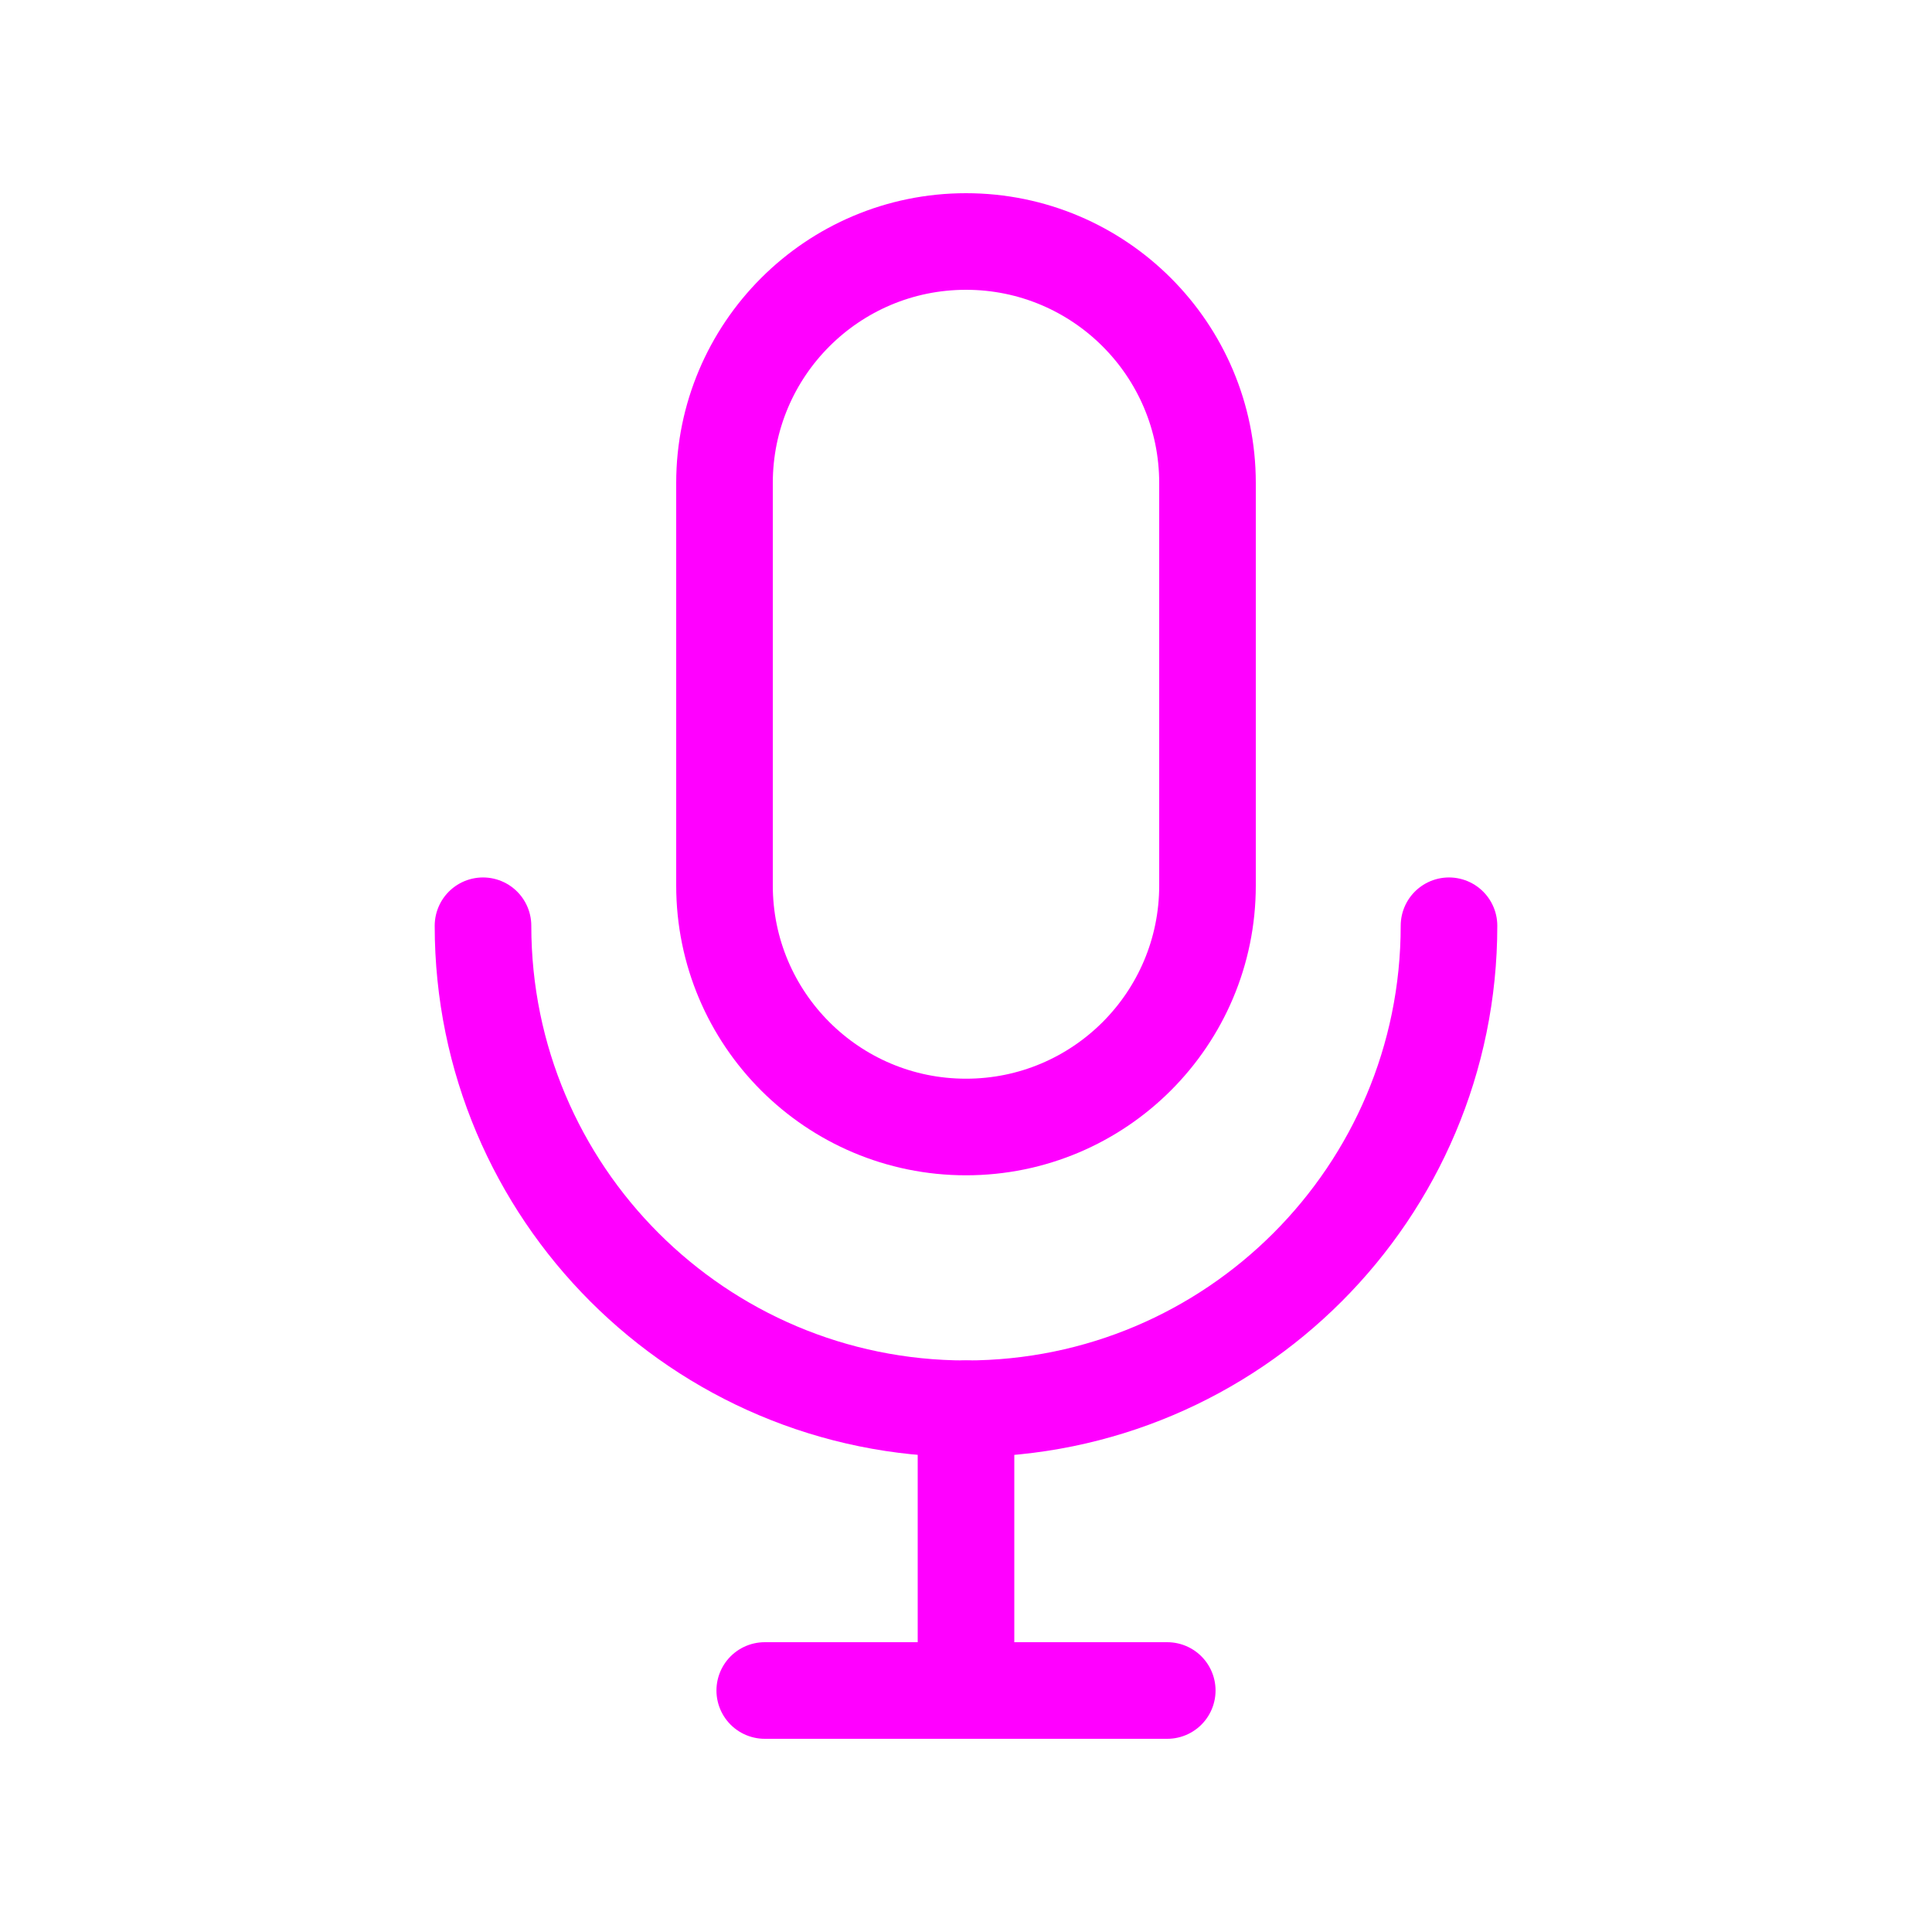
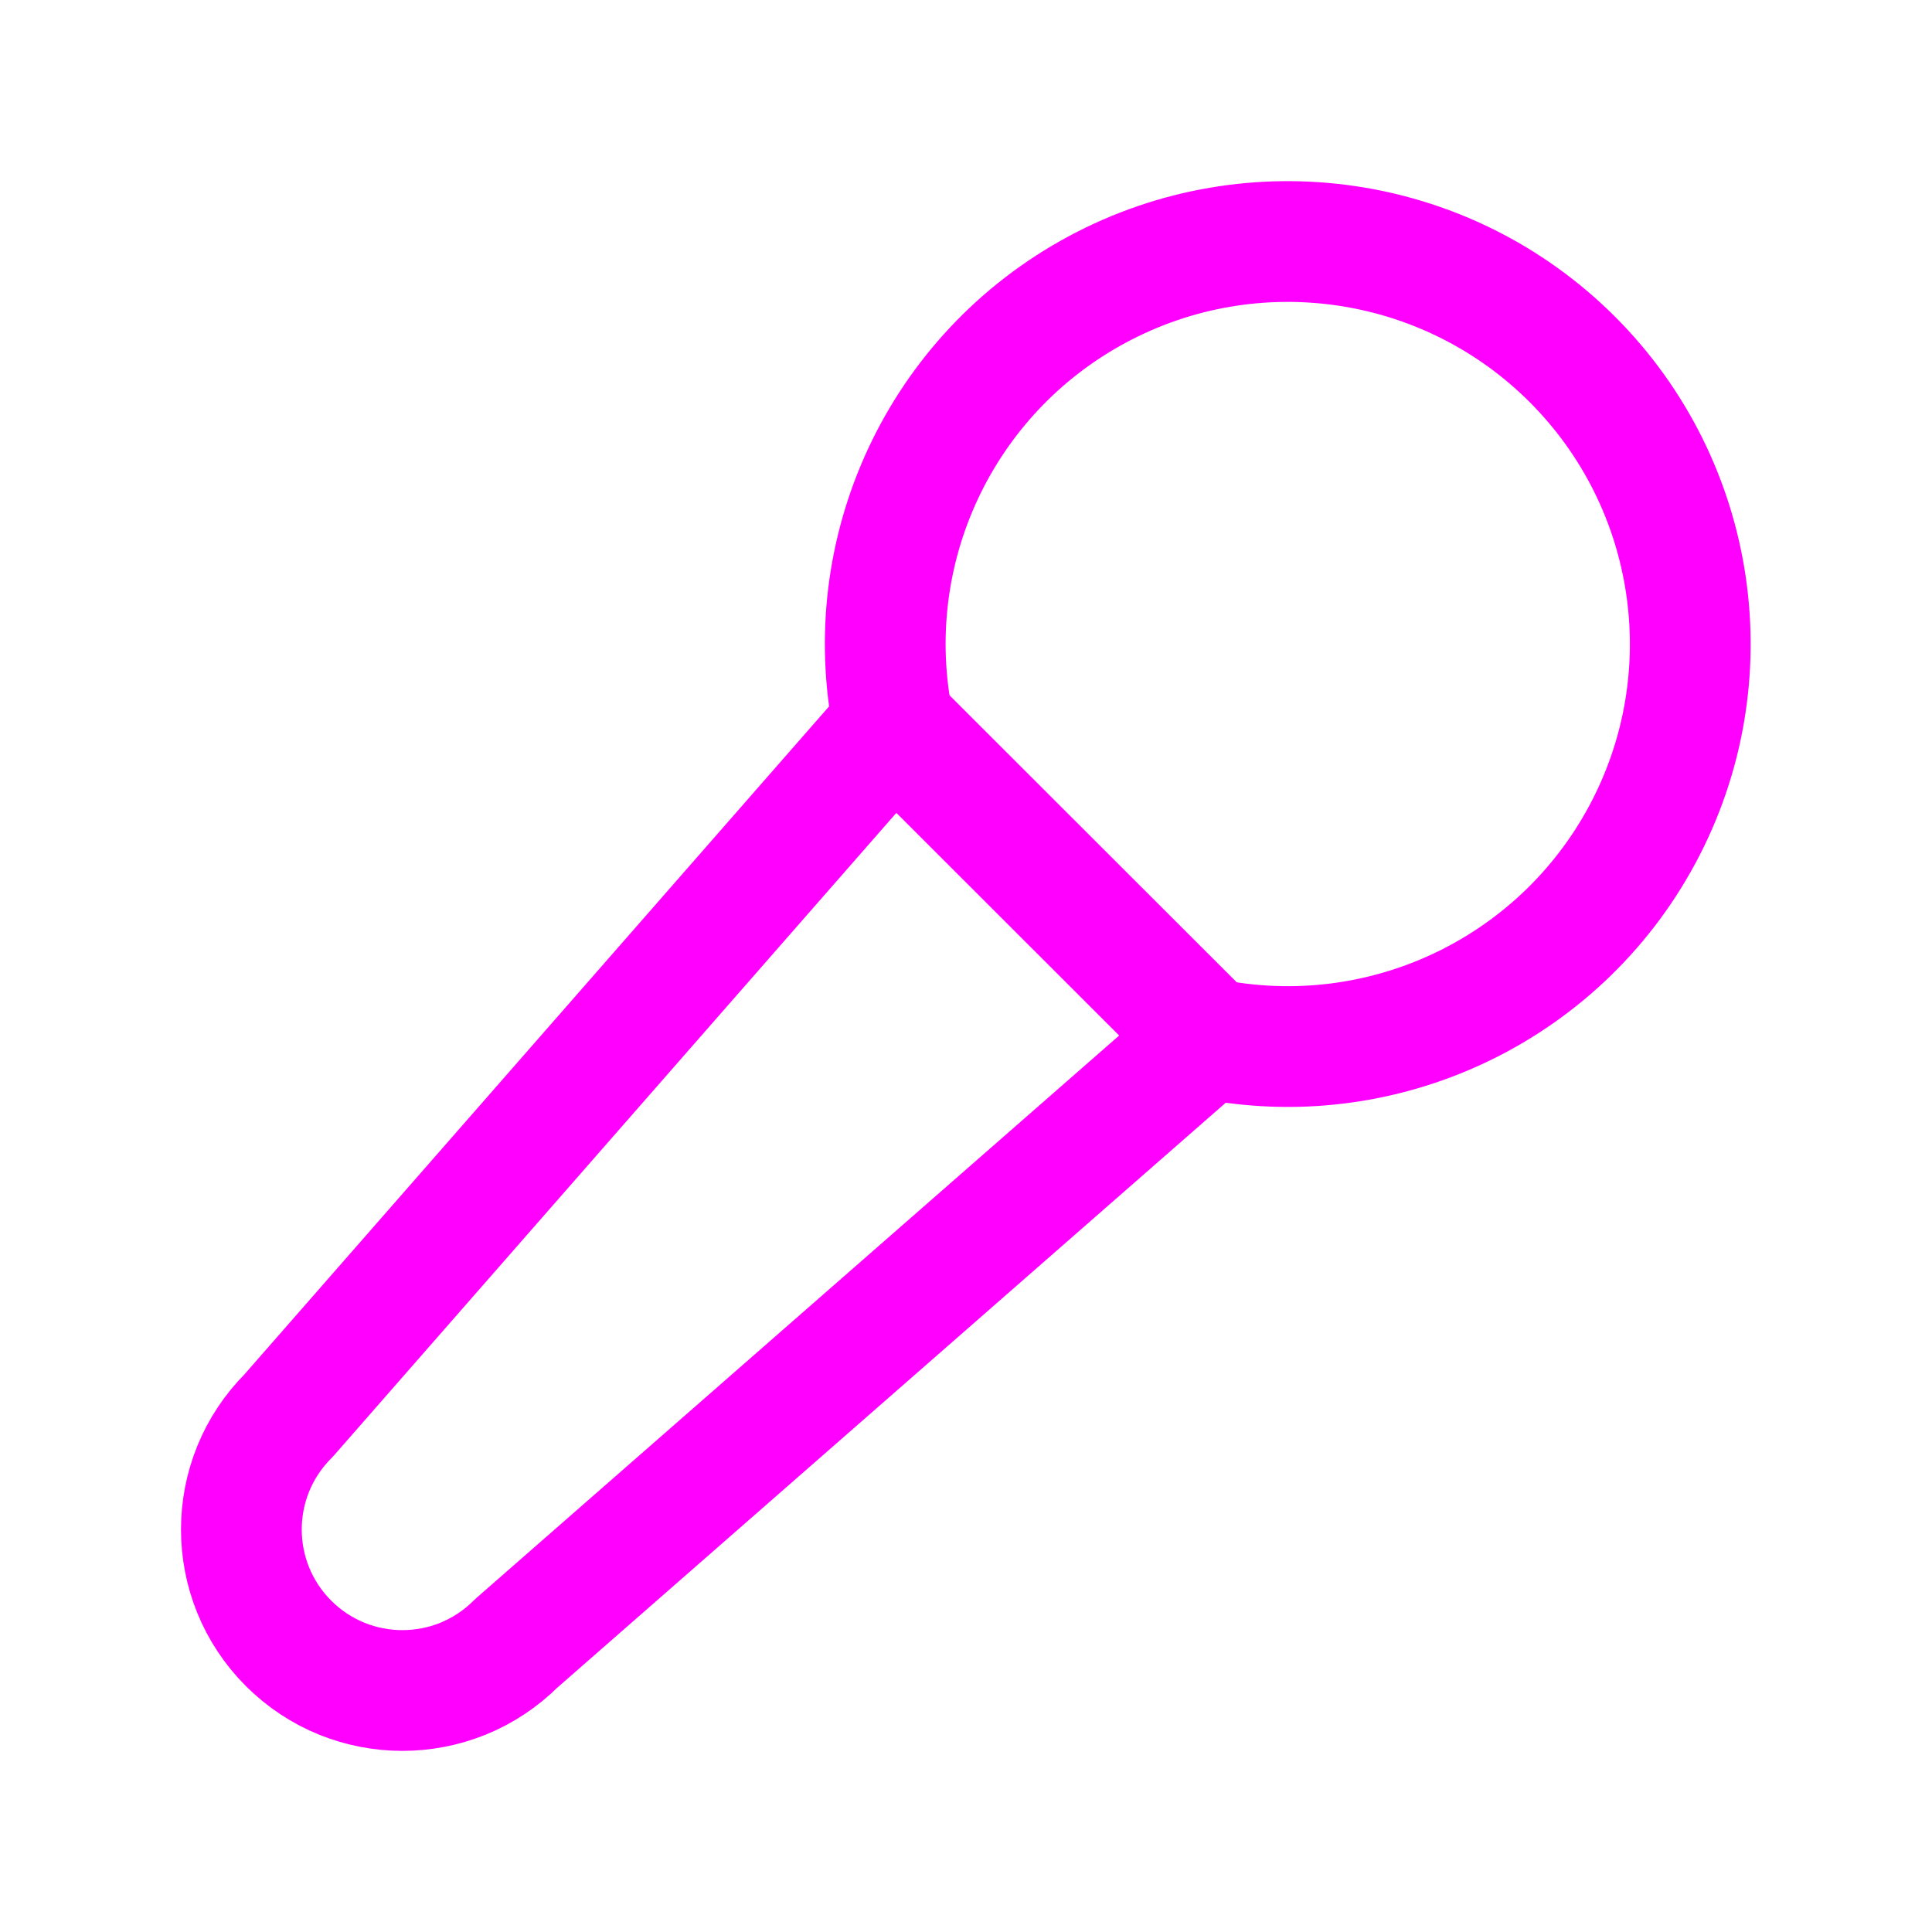
<svg xmlns="http://www.w3.org/2000/svg" viewBox="0 0 24 24">
-   <rect x="9" y="3" width="6" height="11" rx="3" fill="none" stroke="#ff00ff" stroke-width="1.2" />
-   <path d="M6 11.5a6 6 0 0 0 12 0" fill="none" stroke="#ff00ff" stroke-width="1.2" stroke-linecap="round" />
-   <path d="M12 17.5v3.5M9.5 21h5" fill="none" stroke="#ff00ff" stroke-width="1.2" stroke-linecap="round" />
+   <g fill="none" stroke="#ff00ff" stroke-width="1.5" stroke-linejoin="round" stroke-linecap="round">
+     <path d="M15 12.9a5 5 0 1 0 -3.902 -3.9" />
+     <path d="M15 12.9l-3.902 -3.899l-7.513 8.584a2 2 0 1 0 2.827 2.83l8.588 -7.515z" />
+   </g>
</svg>
